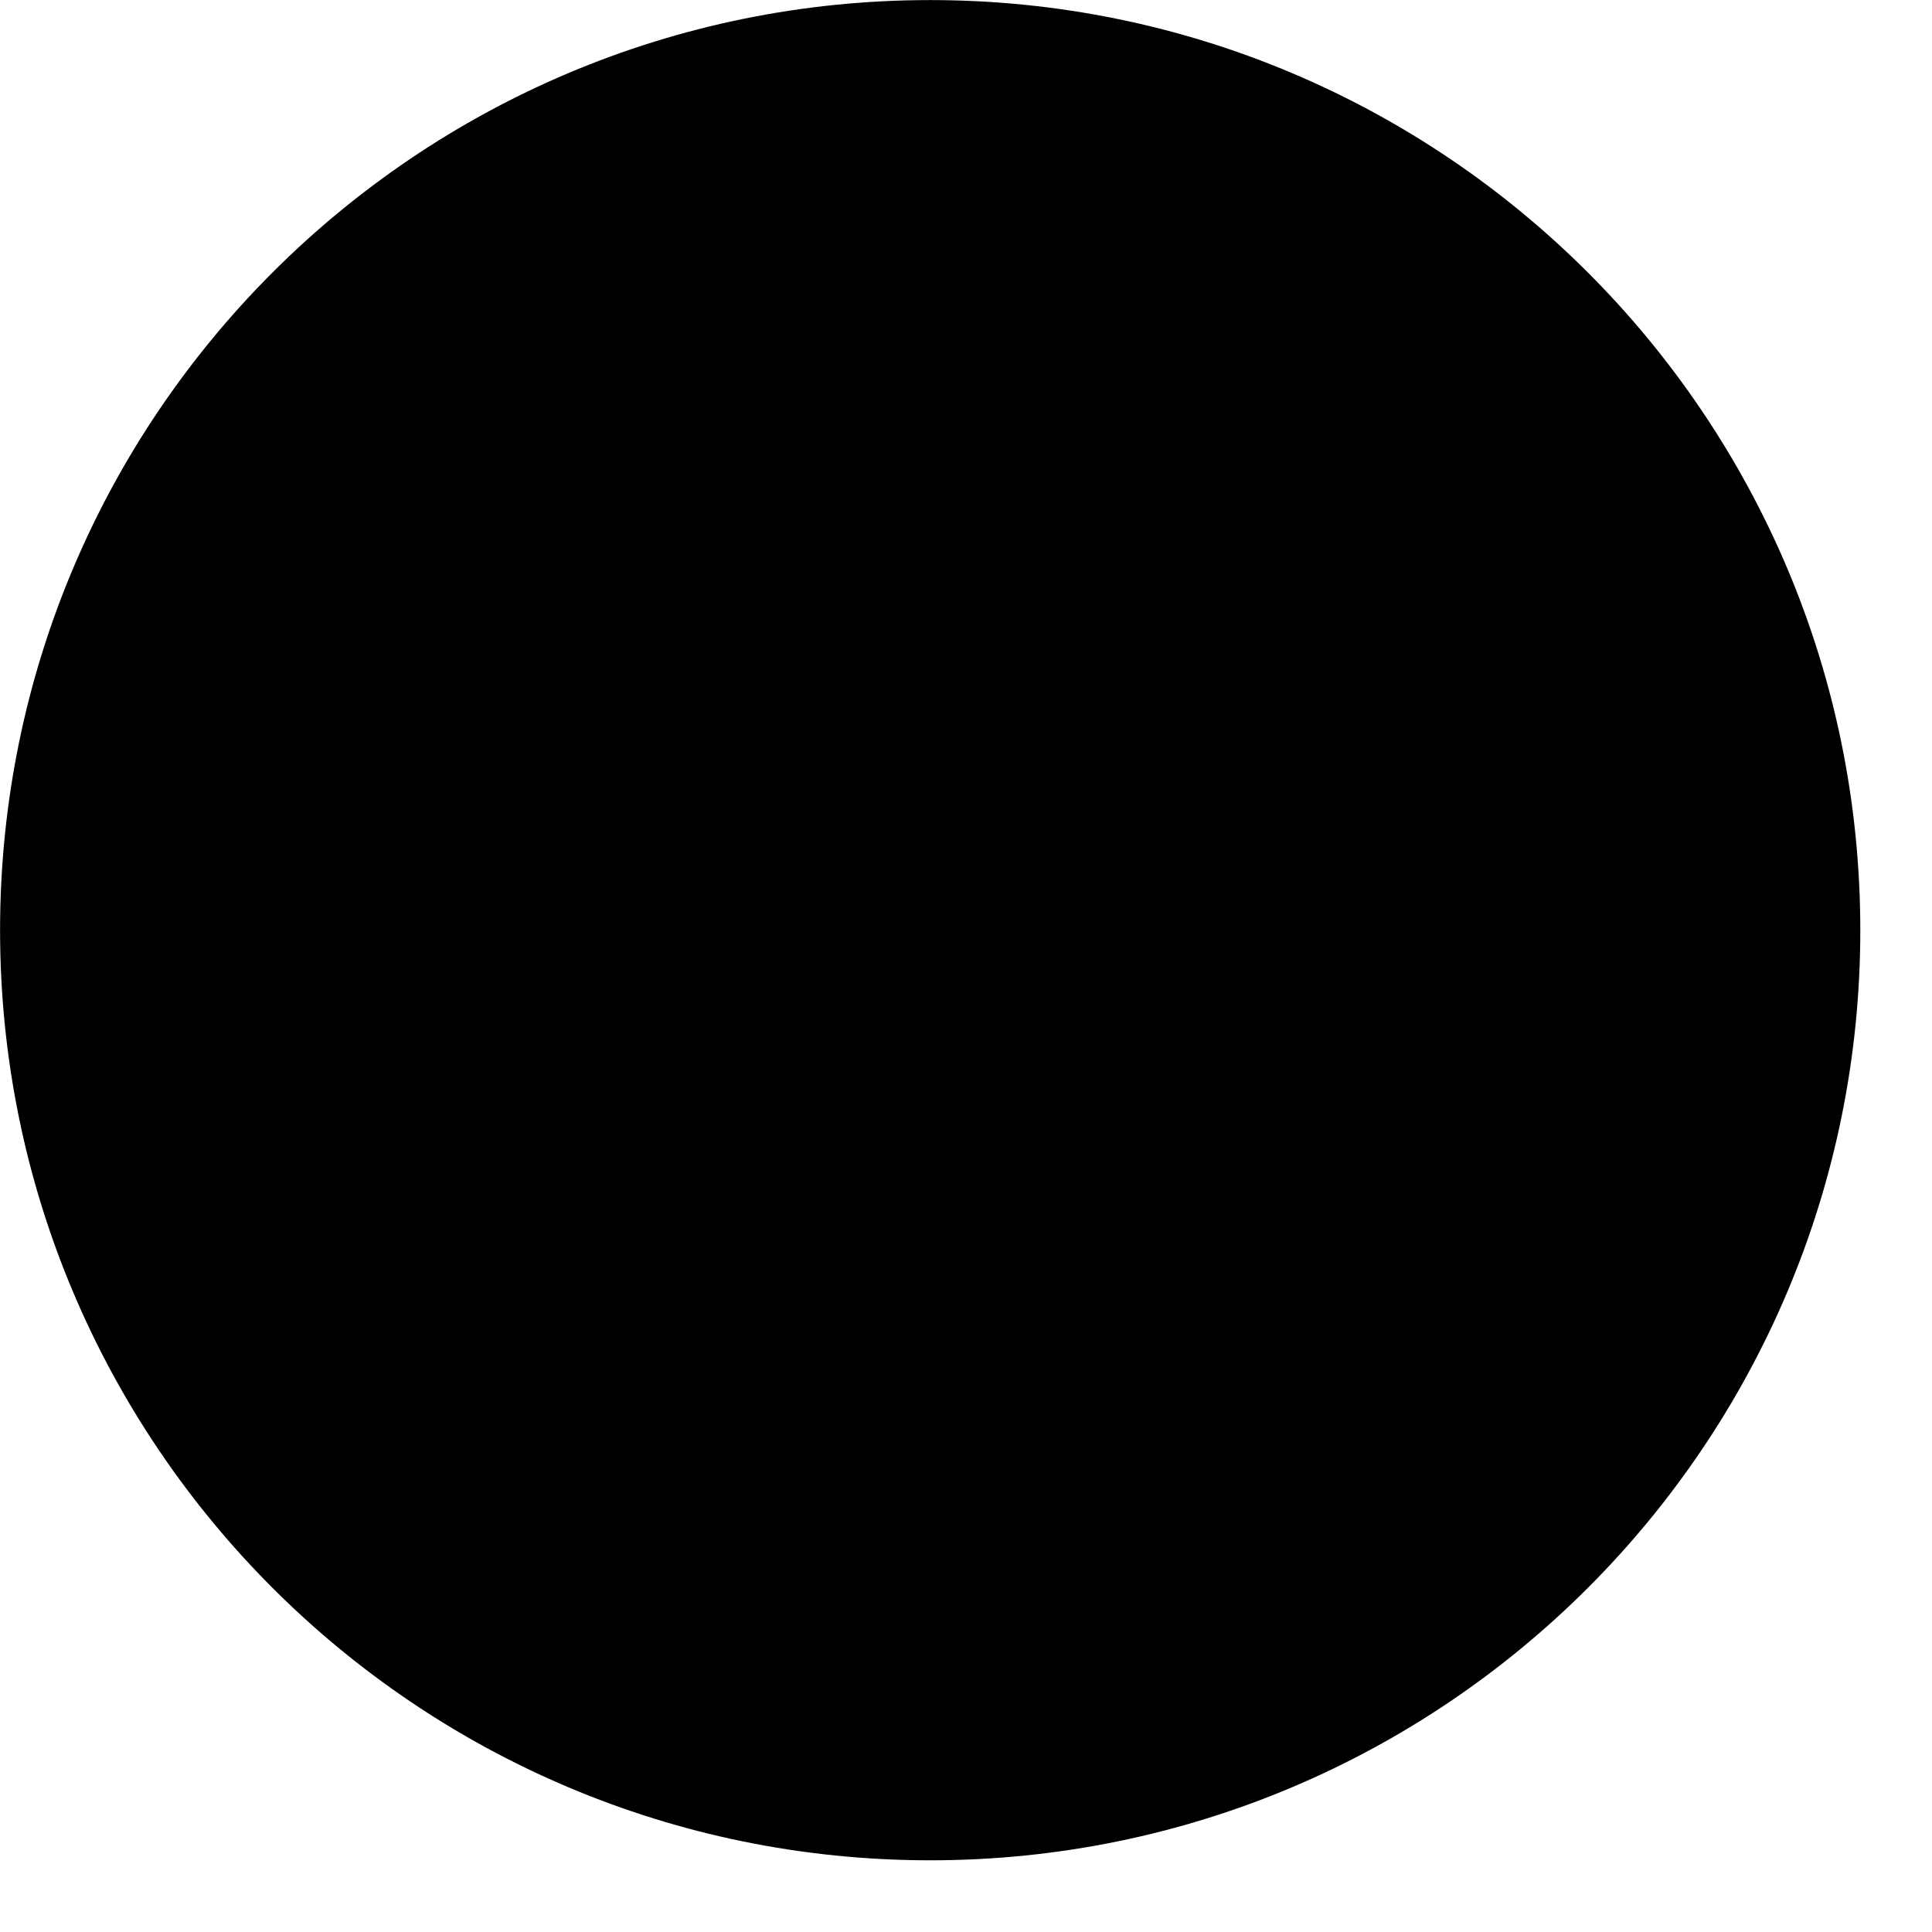
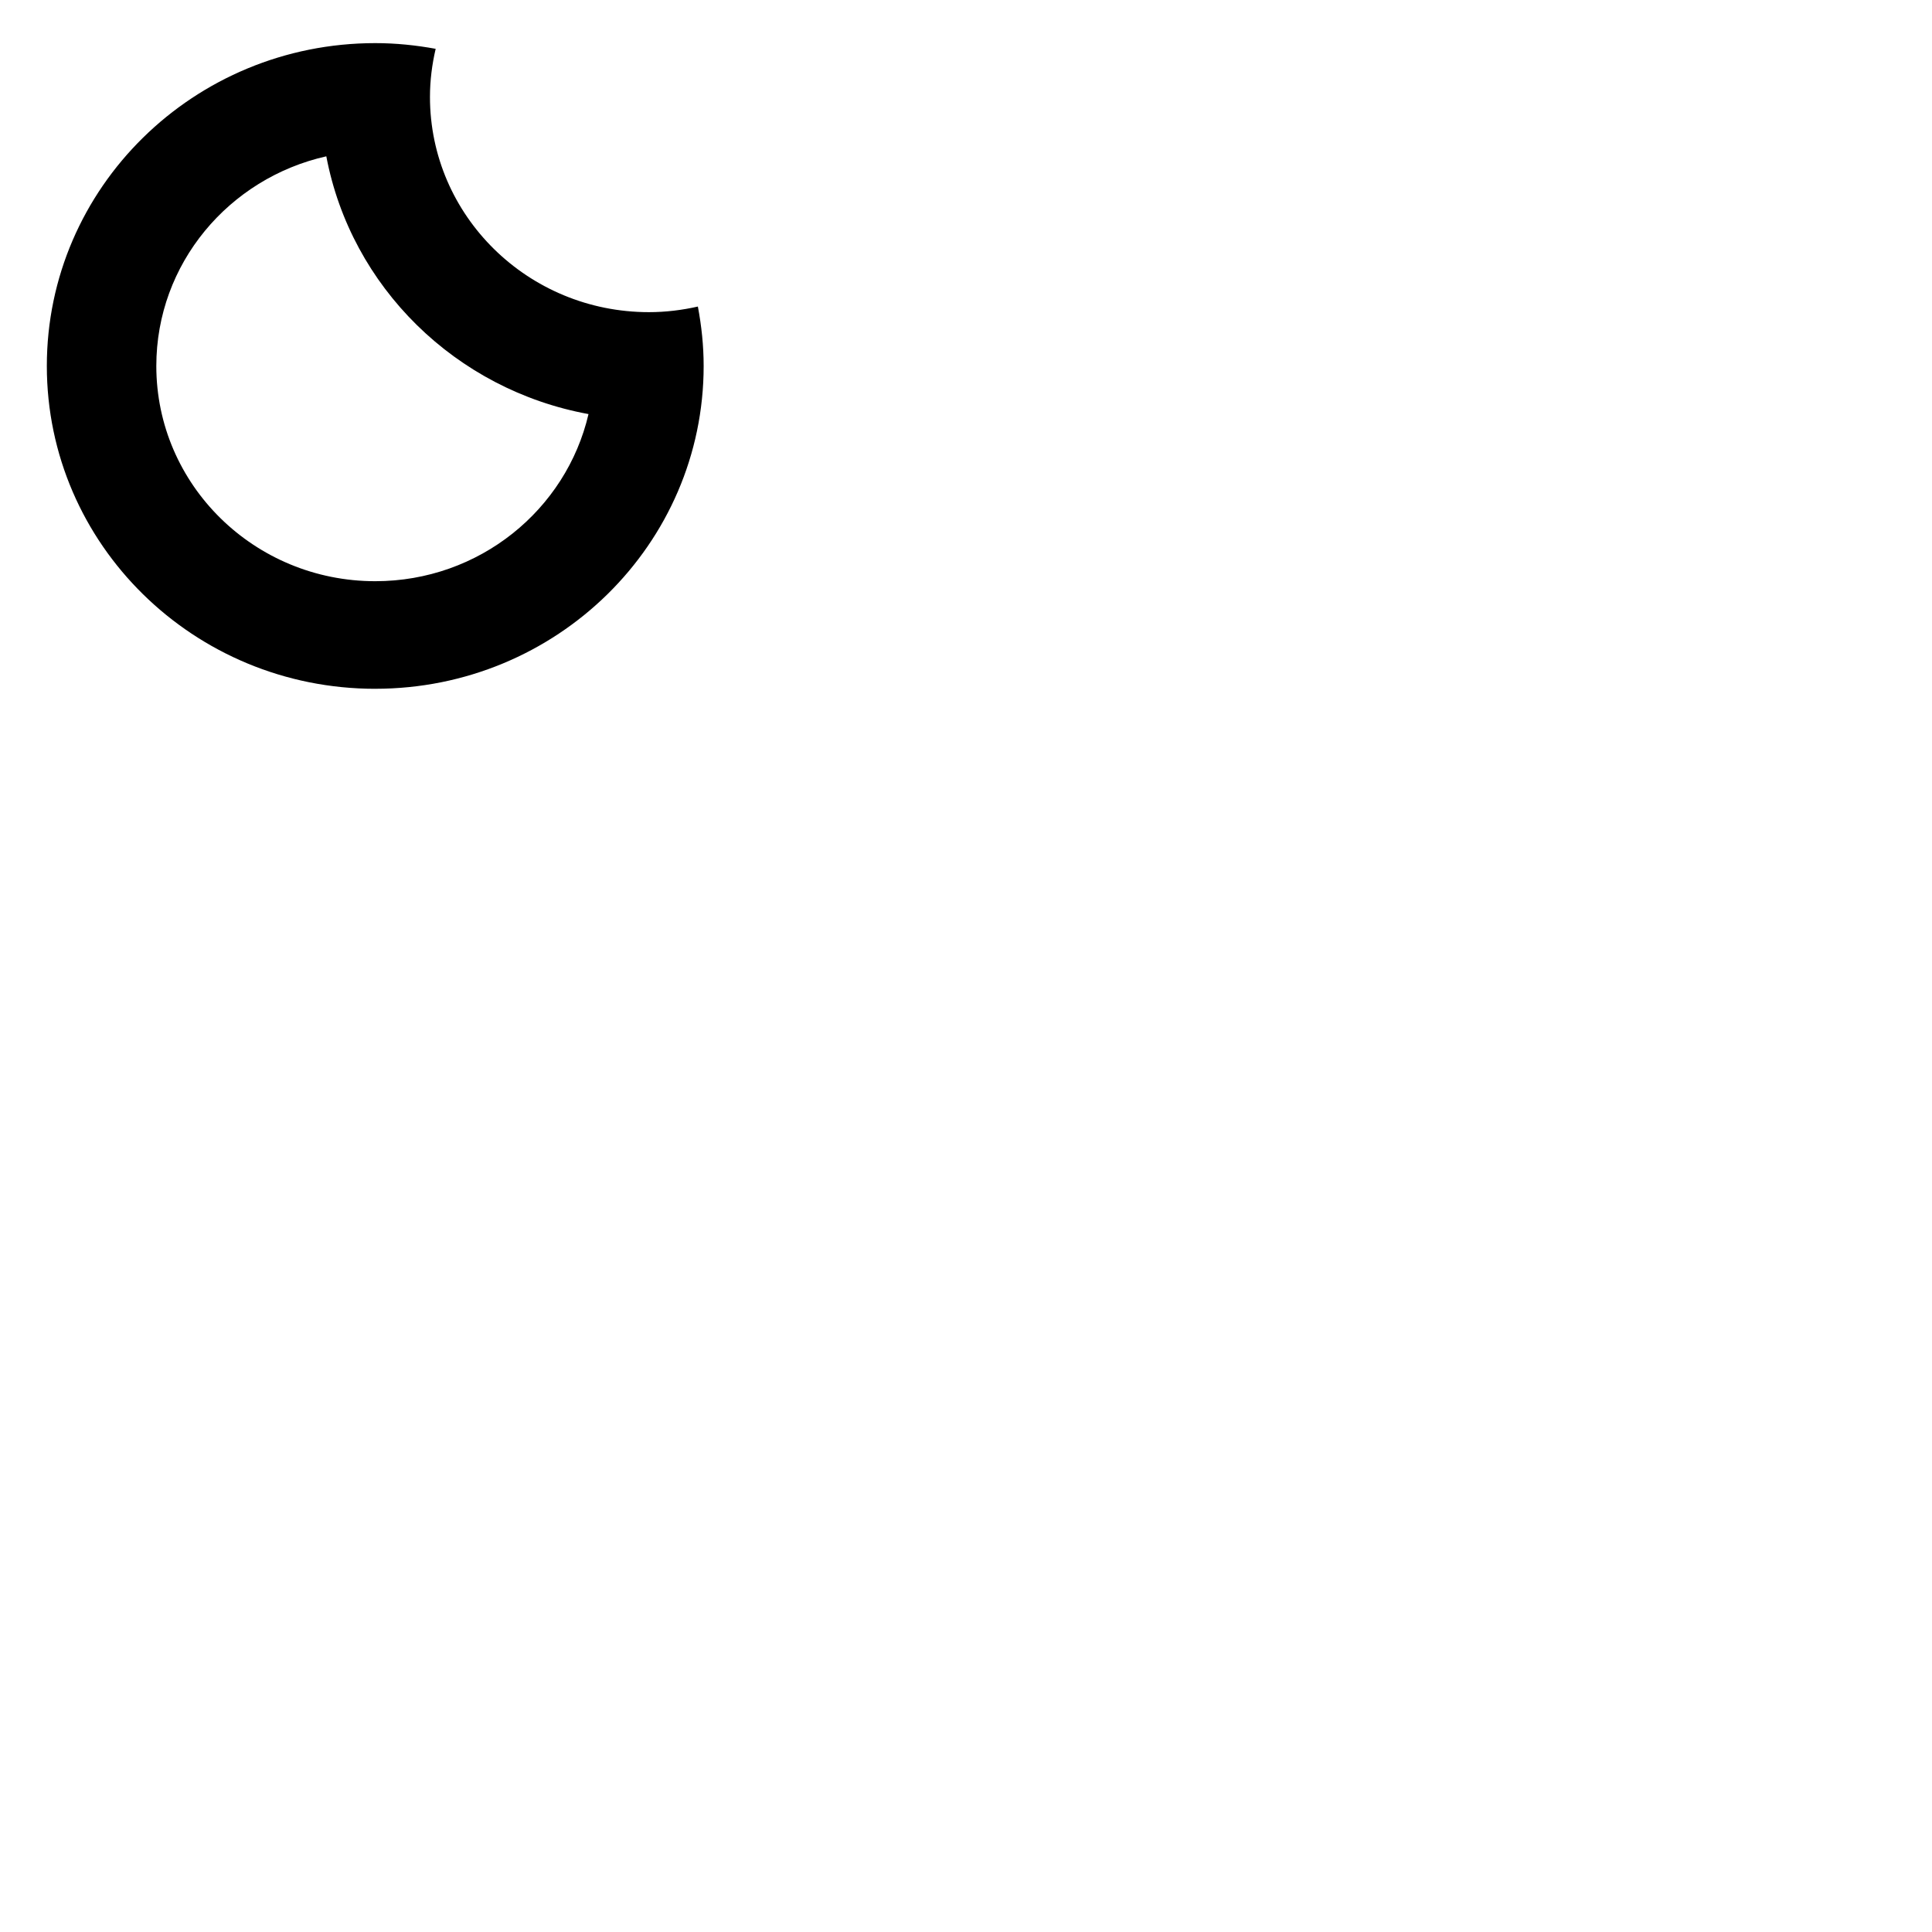
- <svg xmlns="http://www.w3.org/2000/svg" version="1.1" id="Layer_1" x="0px" y="0px" width="100px" height="100px" viewBox="37 37 27 27" enable-background="new 0 0 100 100" xml:space="preserve">
-   <path stroke="black" stroke-width="2" clip-rule="evenodd" d="M50,61.998c-6.627,0-11.999-5.372-11.999-11.998  c0-6.627,5.372-11.999,11.999-11.999c6.626,0,11.998,5.372,11.998,11.999C61.998,56.626,56.626,61.998,50,61.998z" />
+ <svg xmlns="http://www.w3.org/2000/svg" width="100" height="100">
+   <g>
+     <rect fill="none" id="canvas_background" height="402" width="582" y="-1" x="-1" />
+   </g>
+   <g>
+     <path stroke="null" id="svg_1" d="m19.423,35.652c-9.389,0 -16.999,-7.481 -16.999,-16.709c0,-9.229 7.611,-16.711 16.999,-16.711c1.07,0 2.112,0.109 3.127,0.295c-0.187,0.802 -0.295,1.634 -0.295,2.49c0,6.153 5.075,11.14 11.334,11.14c0.871,0 1.717,-0.106 2.533,-0.29c0.188,0.999 0.299,2.022 0.299,3.075c0,9.228 -7.611,16.709 -16.998,16.709zm-2.533,-27.561c-5.038,1.132 -8.799,5.555 -8.799,10.852c0,6.151 5.073,11.14 11.332,11.14c5.386,0 9.886,-3.698 11.038,-8.65c-6.877,-1.259 -12.291,-6.582 -13.571,-13.342z" clip-rule="evenodd" fill-rule="evenodd" />
+   </g>
</svg>
